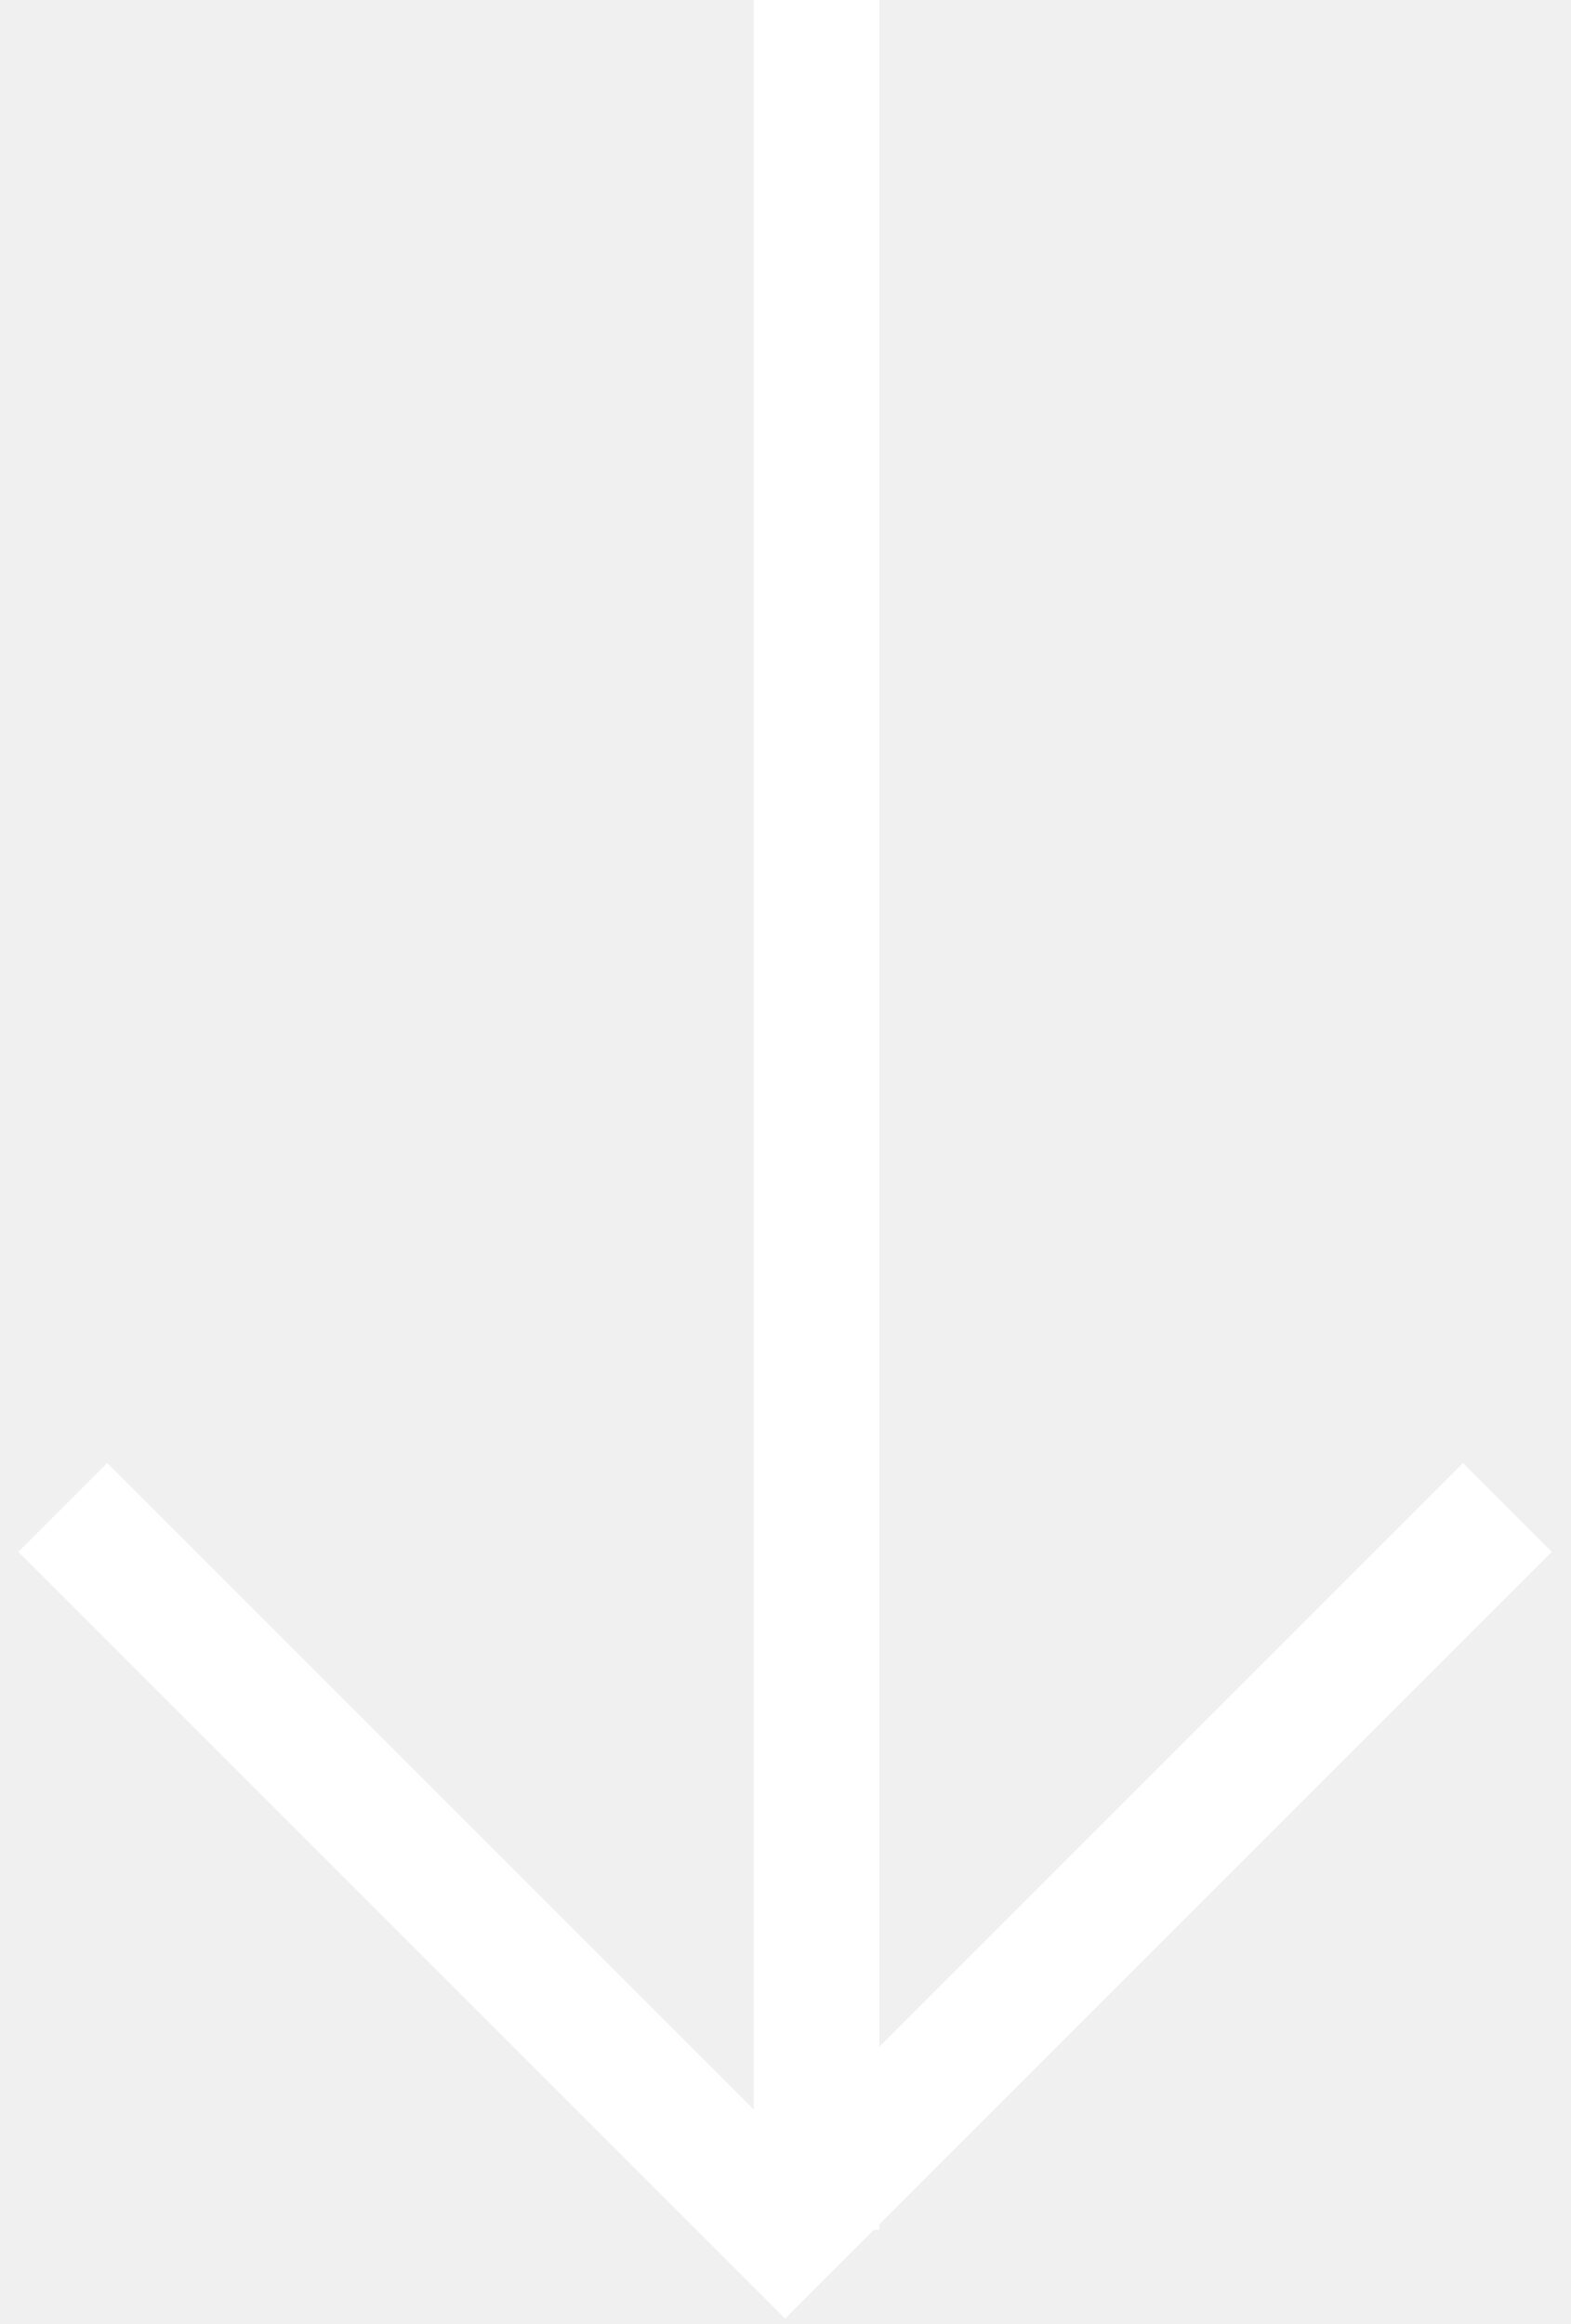
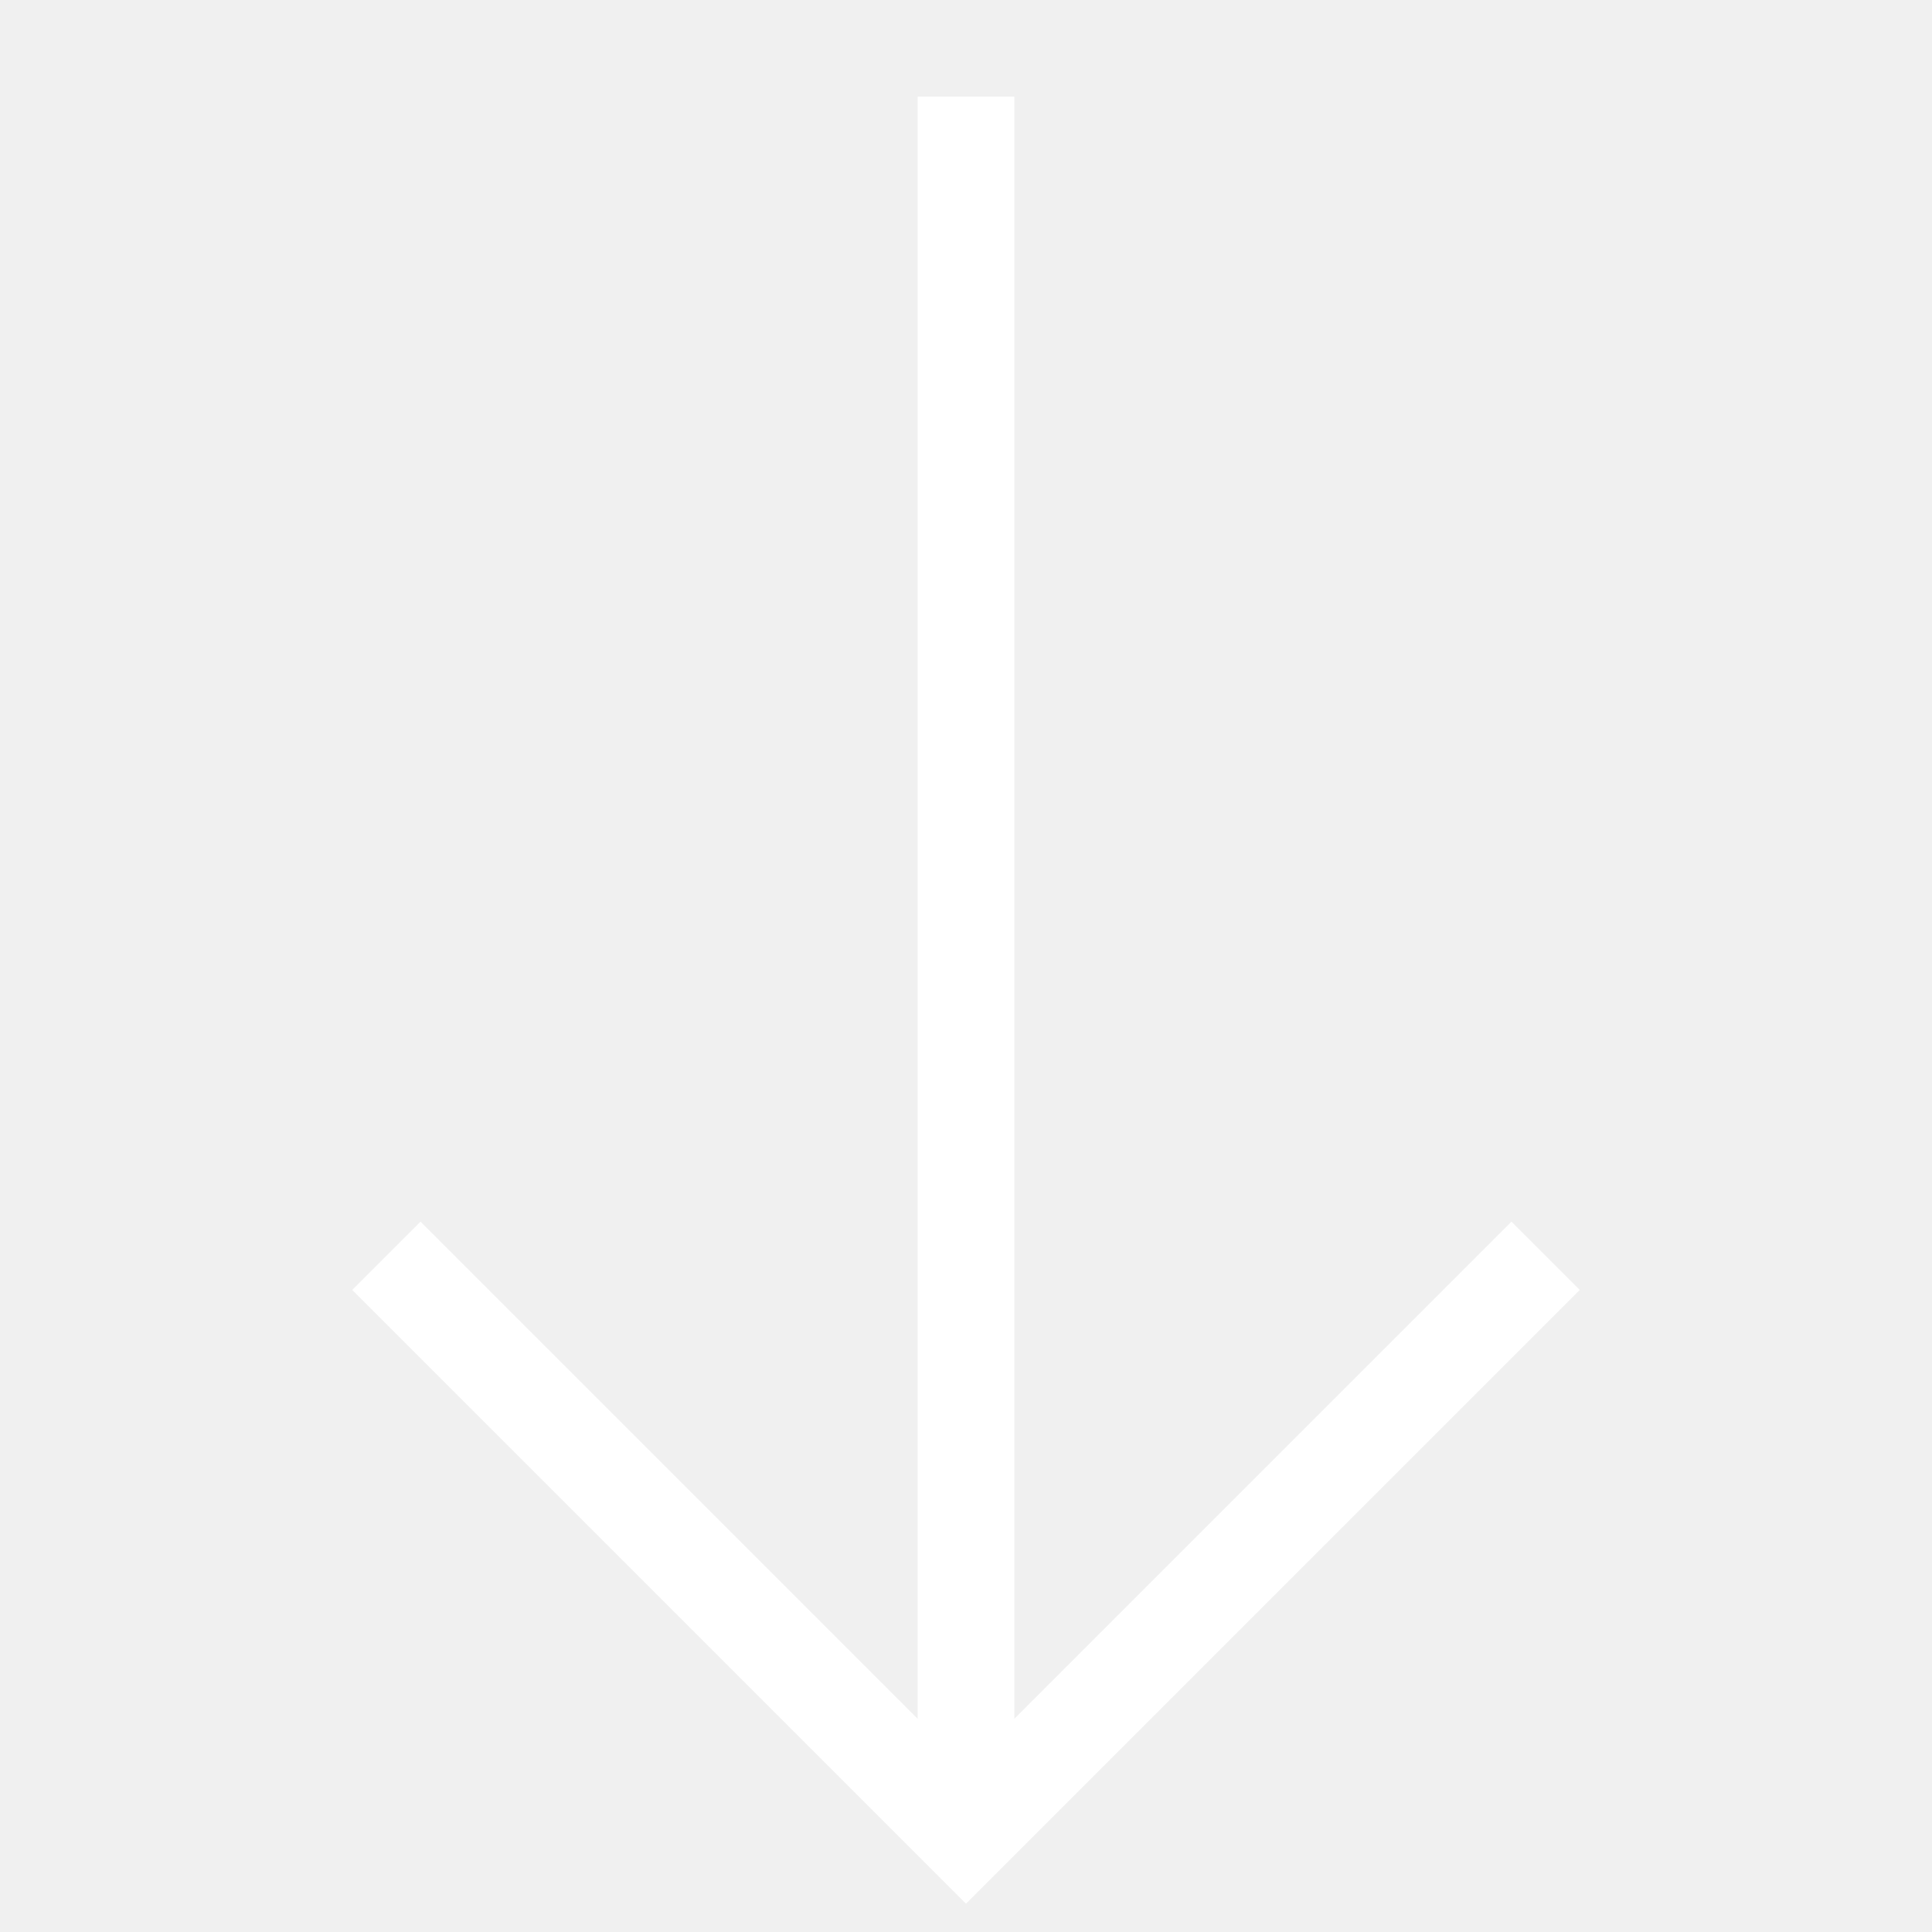
- <svg xmlns="http://www.w3.org/2000/svg" width="25" height="37" viewBox="0 0 25 37" fill="none">
-   <path d="M13 0V35.5" stroke="white" stroke-width="2" />
-   <path d="M1 24L12.5 35.5L24 24" stroke="white" stroke-width="2" />
+ <svg xmlns="http://www.w3.org/2000/svg" width="40" height="40" viewBox="0 0 40 40" fill="none">
+   <path d="M20 2V38" stroke="white" stroke-width="2" />
+   <path d="M8 26L20 38L32 26" stroke="white" stroke-width="2" />
</svg>
